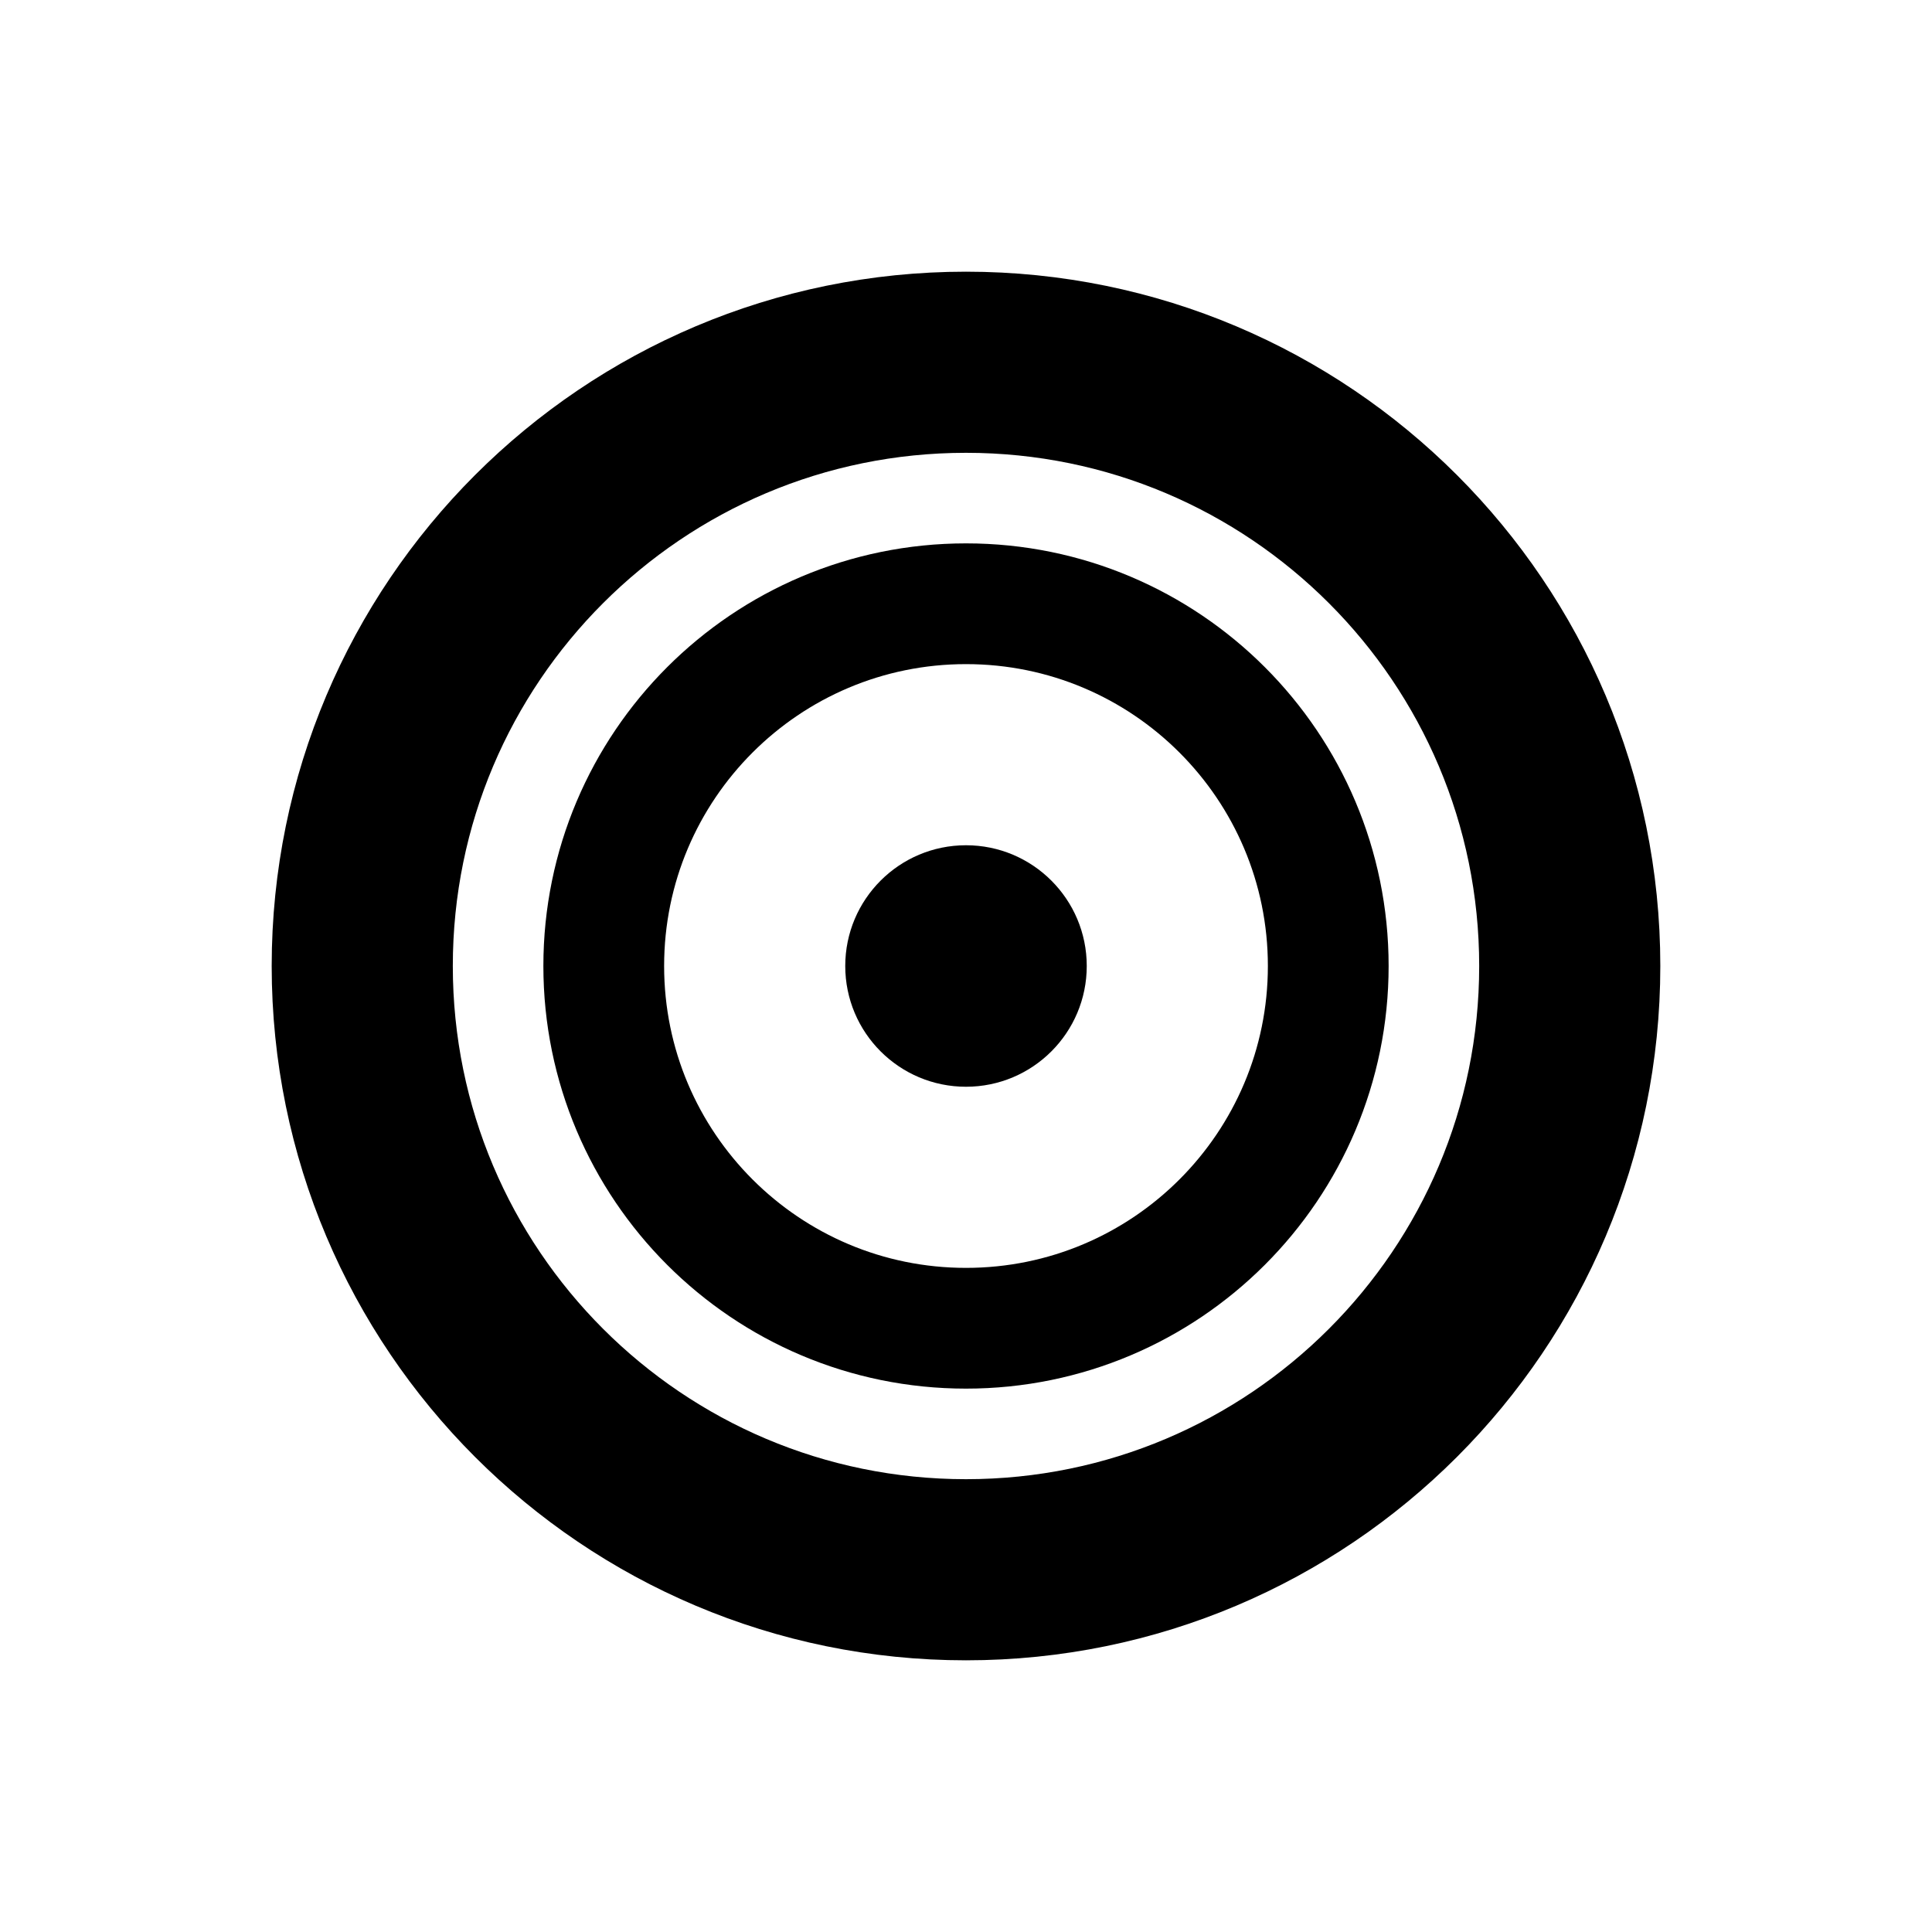
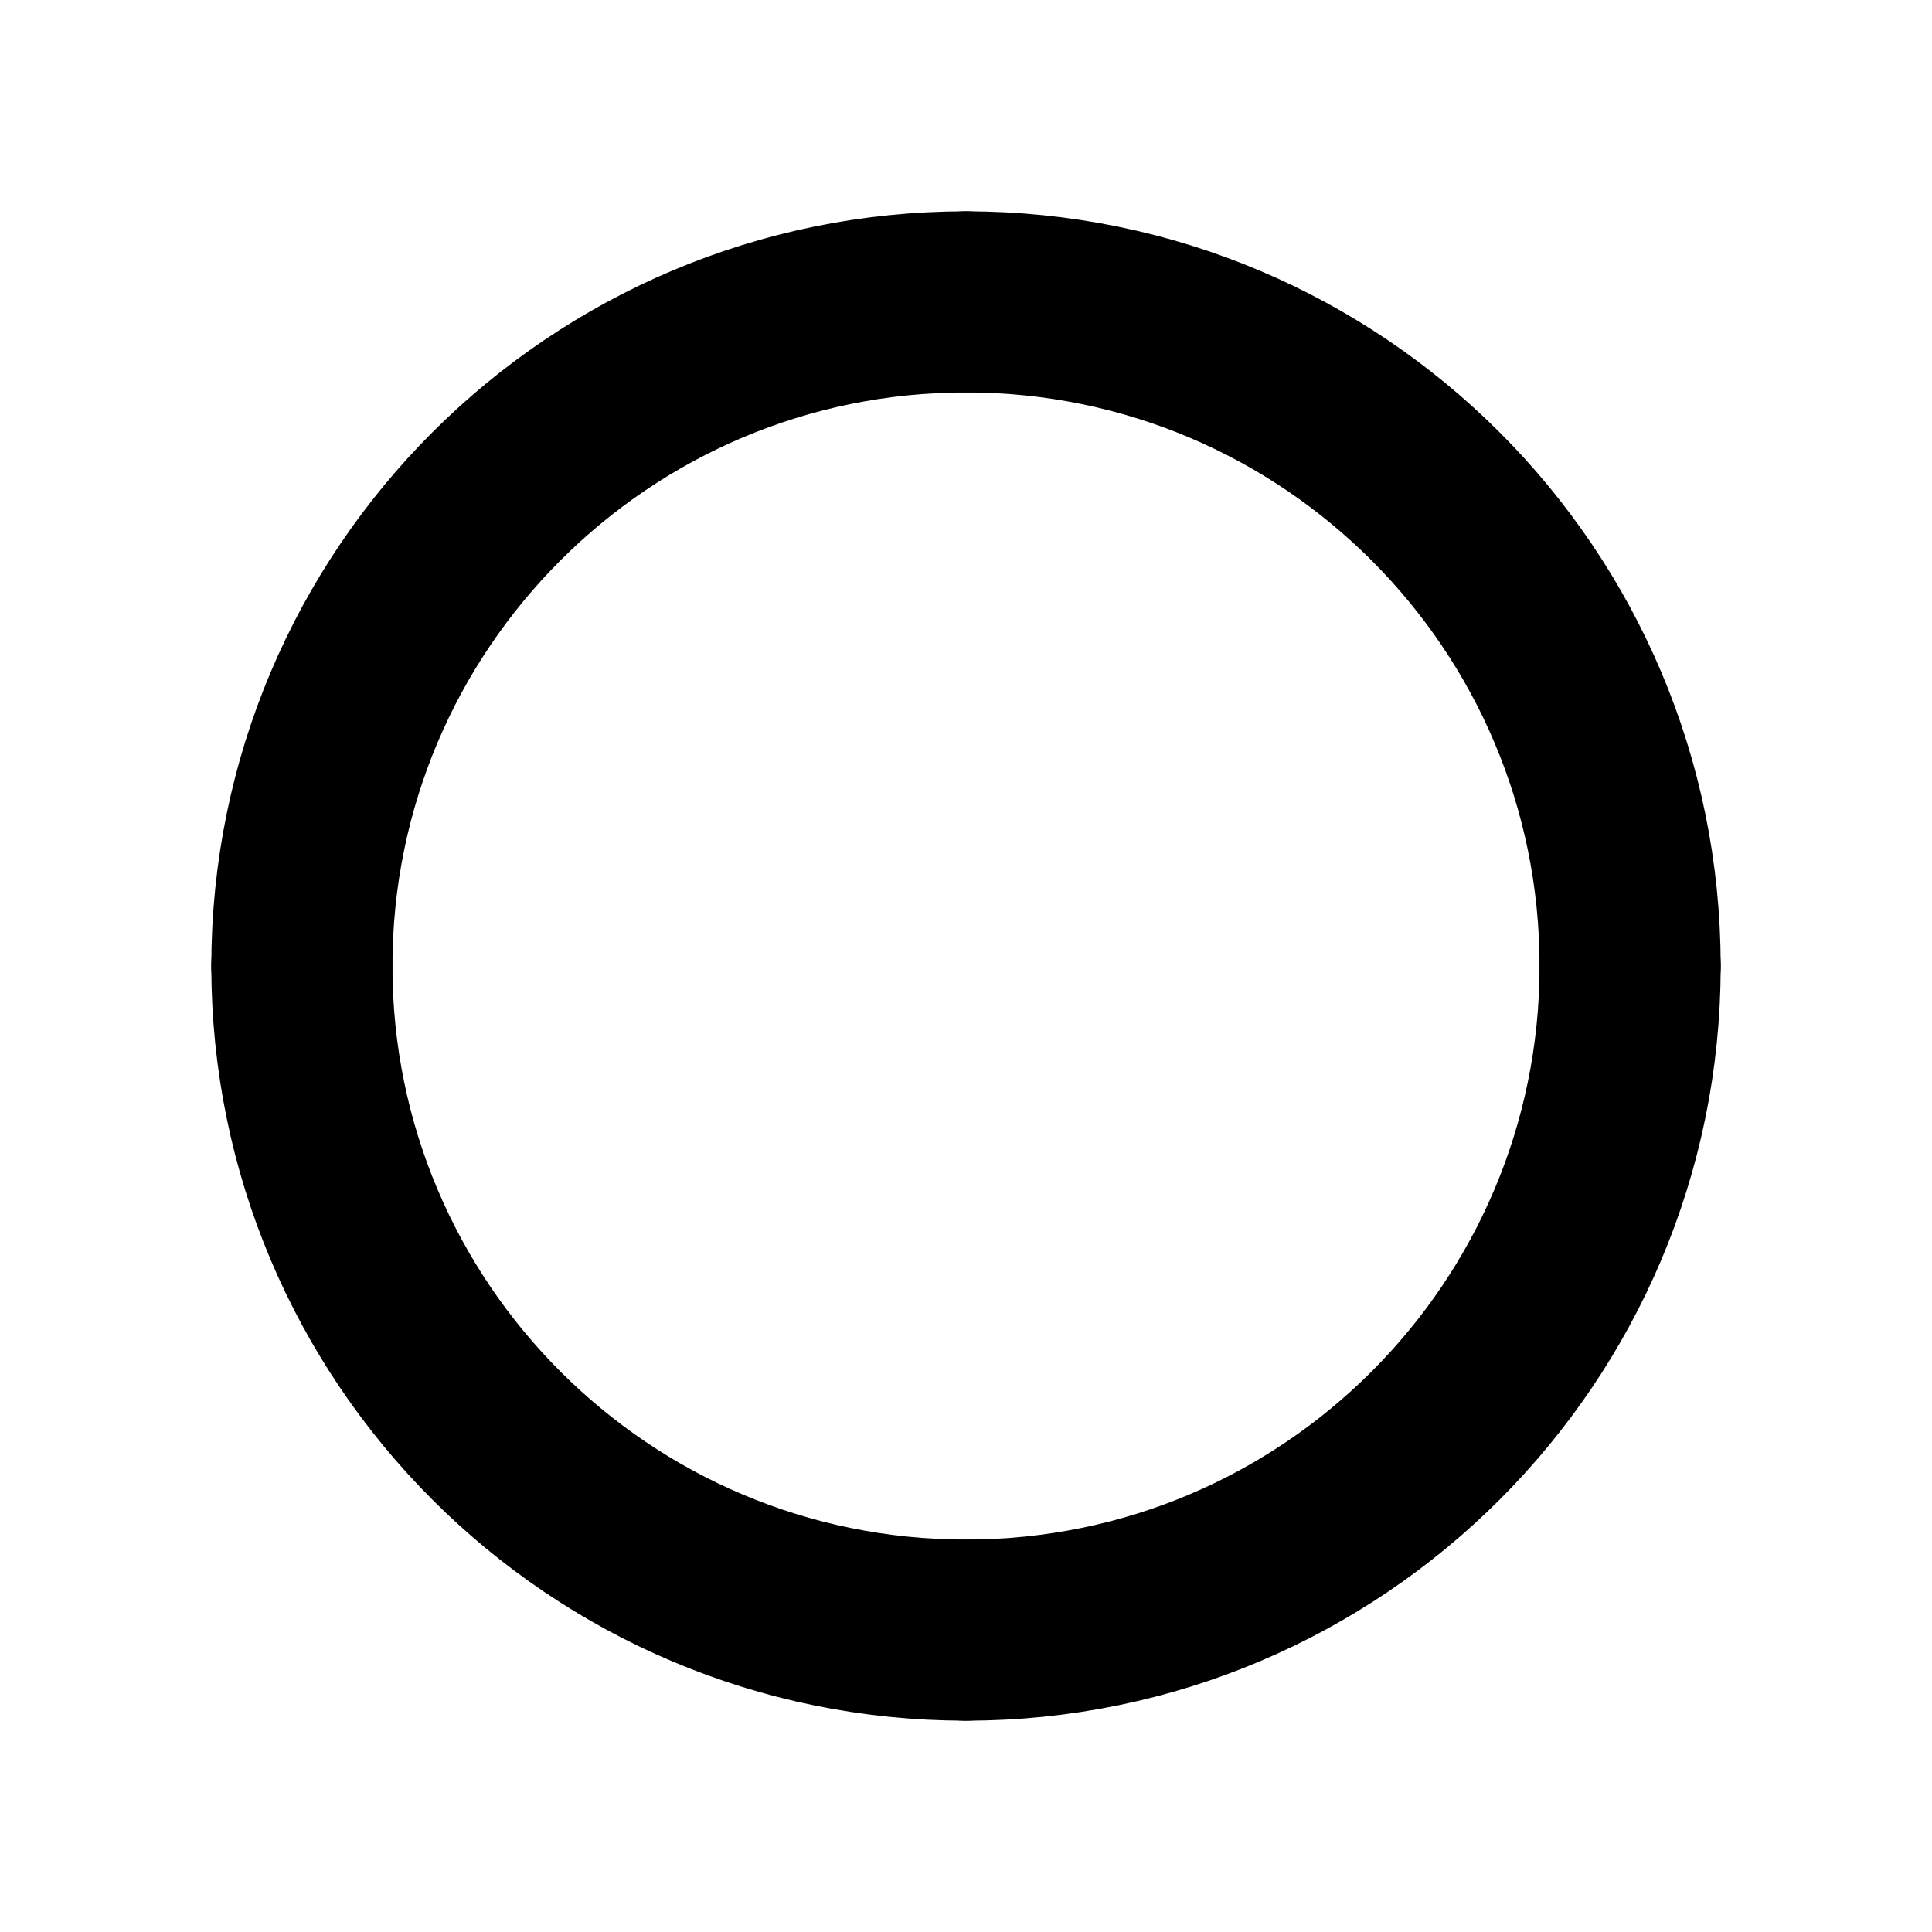
<svg xmlns="http://www.w3.org/2000/svg" width="64" height="64" viewBox="0 0 64 64">
-   <circle cx="32" cy="32" r="20" fill="none" stroke="black" stroke-width="6" />
-   <circle cx="32" cy="32" r="12" fill="none" stroke="black" stroke-width="4" />
-   <circle cx="32" cy="32" r="4" fill="black" />
+   <path d="M32 10 A22 22 0 0 1 54 32" fill="none" stroke="black" stroke-width="6" stroke-linecap="round" />
+   <path d="M54 32 A22 22 0 0 1 32 54" fill="none" stroke="black" stroke-width="6" stroke-linecap="round" />
+   <path d="M32 54 A22 22 0 0 1 10 32" fill="none" stroke="black" stroke-width="6" stroke-linecap="round" />
+   <path d="M10 32 A22 22 0 0 1 32 10" fill="none" stroke="black" stroke-width="6" stroke-linecap="round" />
</svg>
